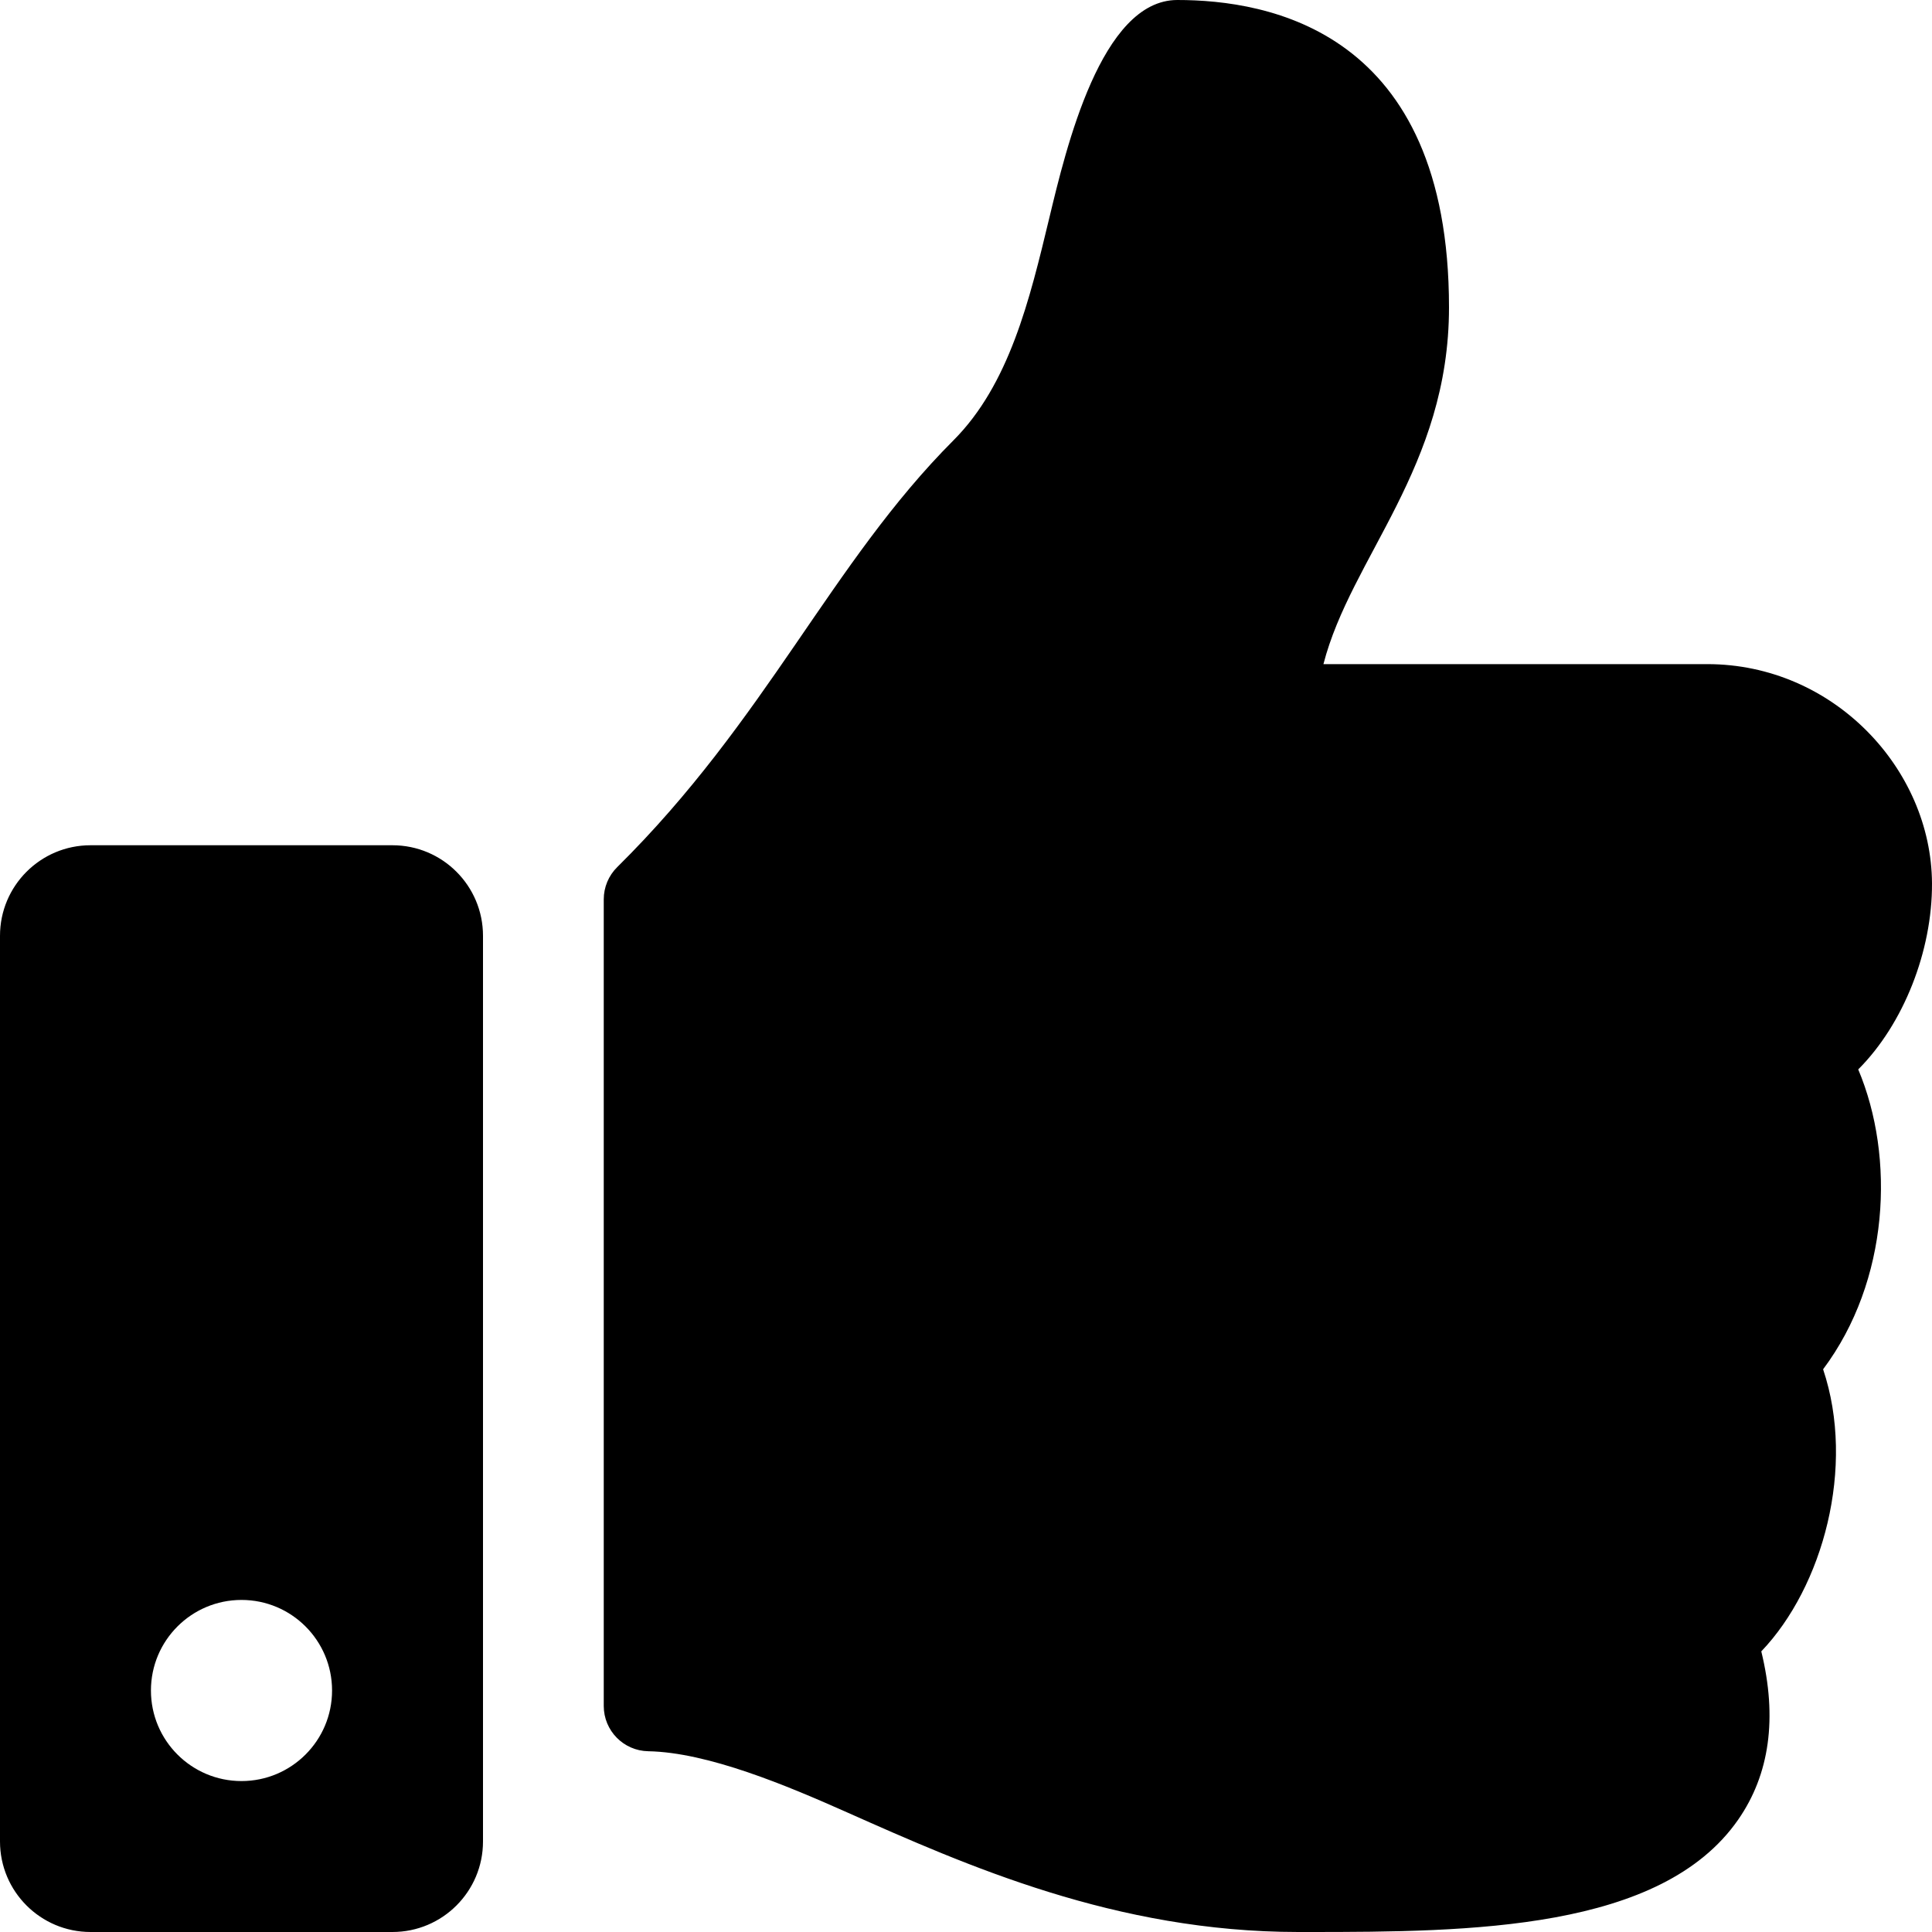
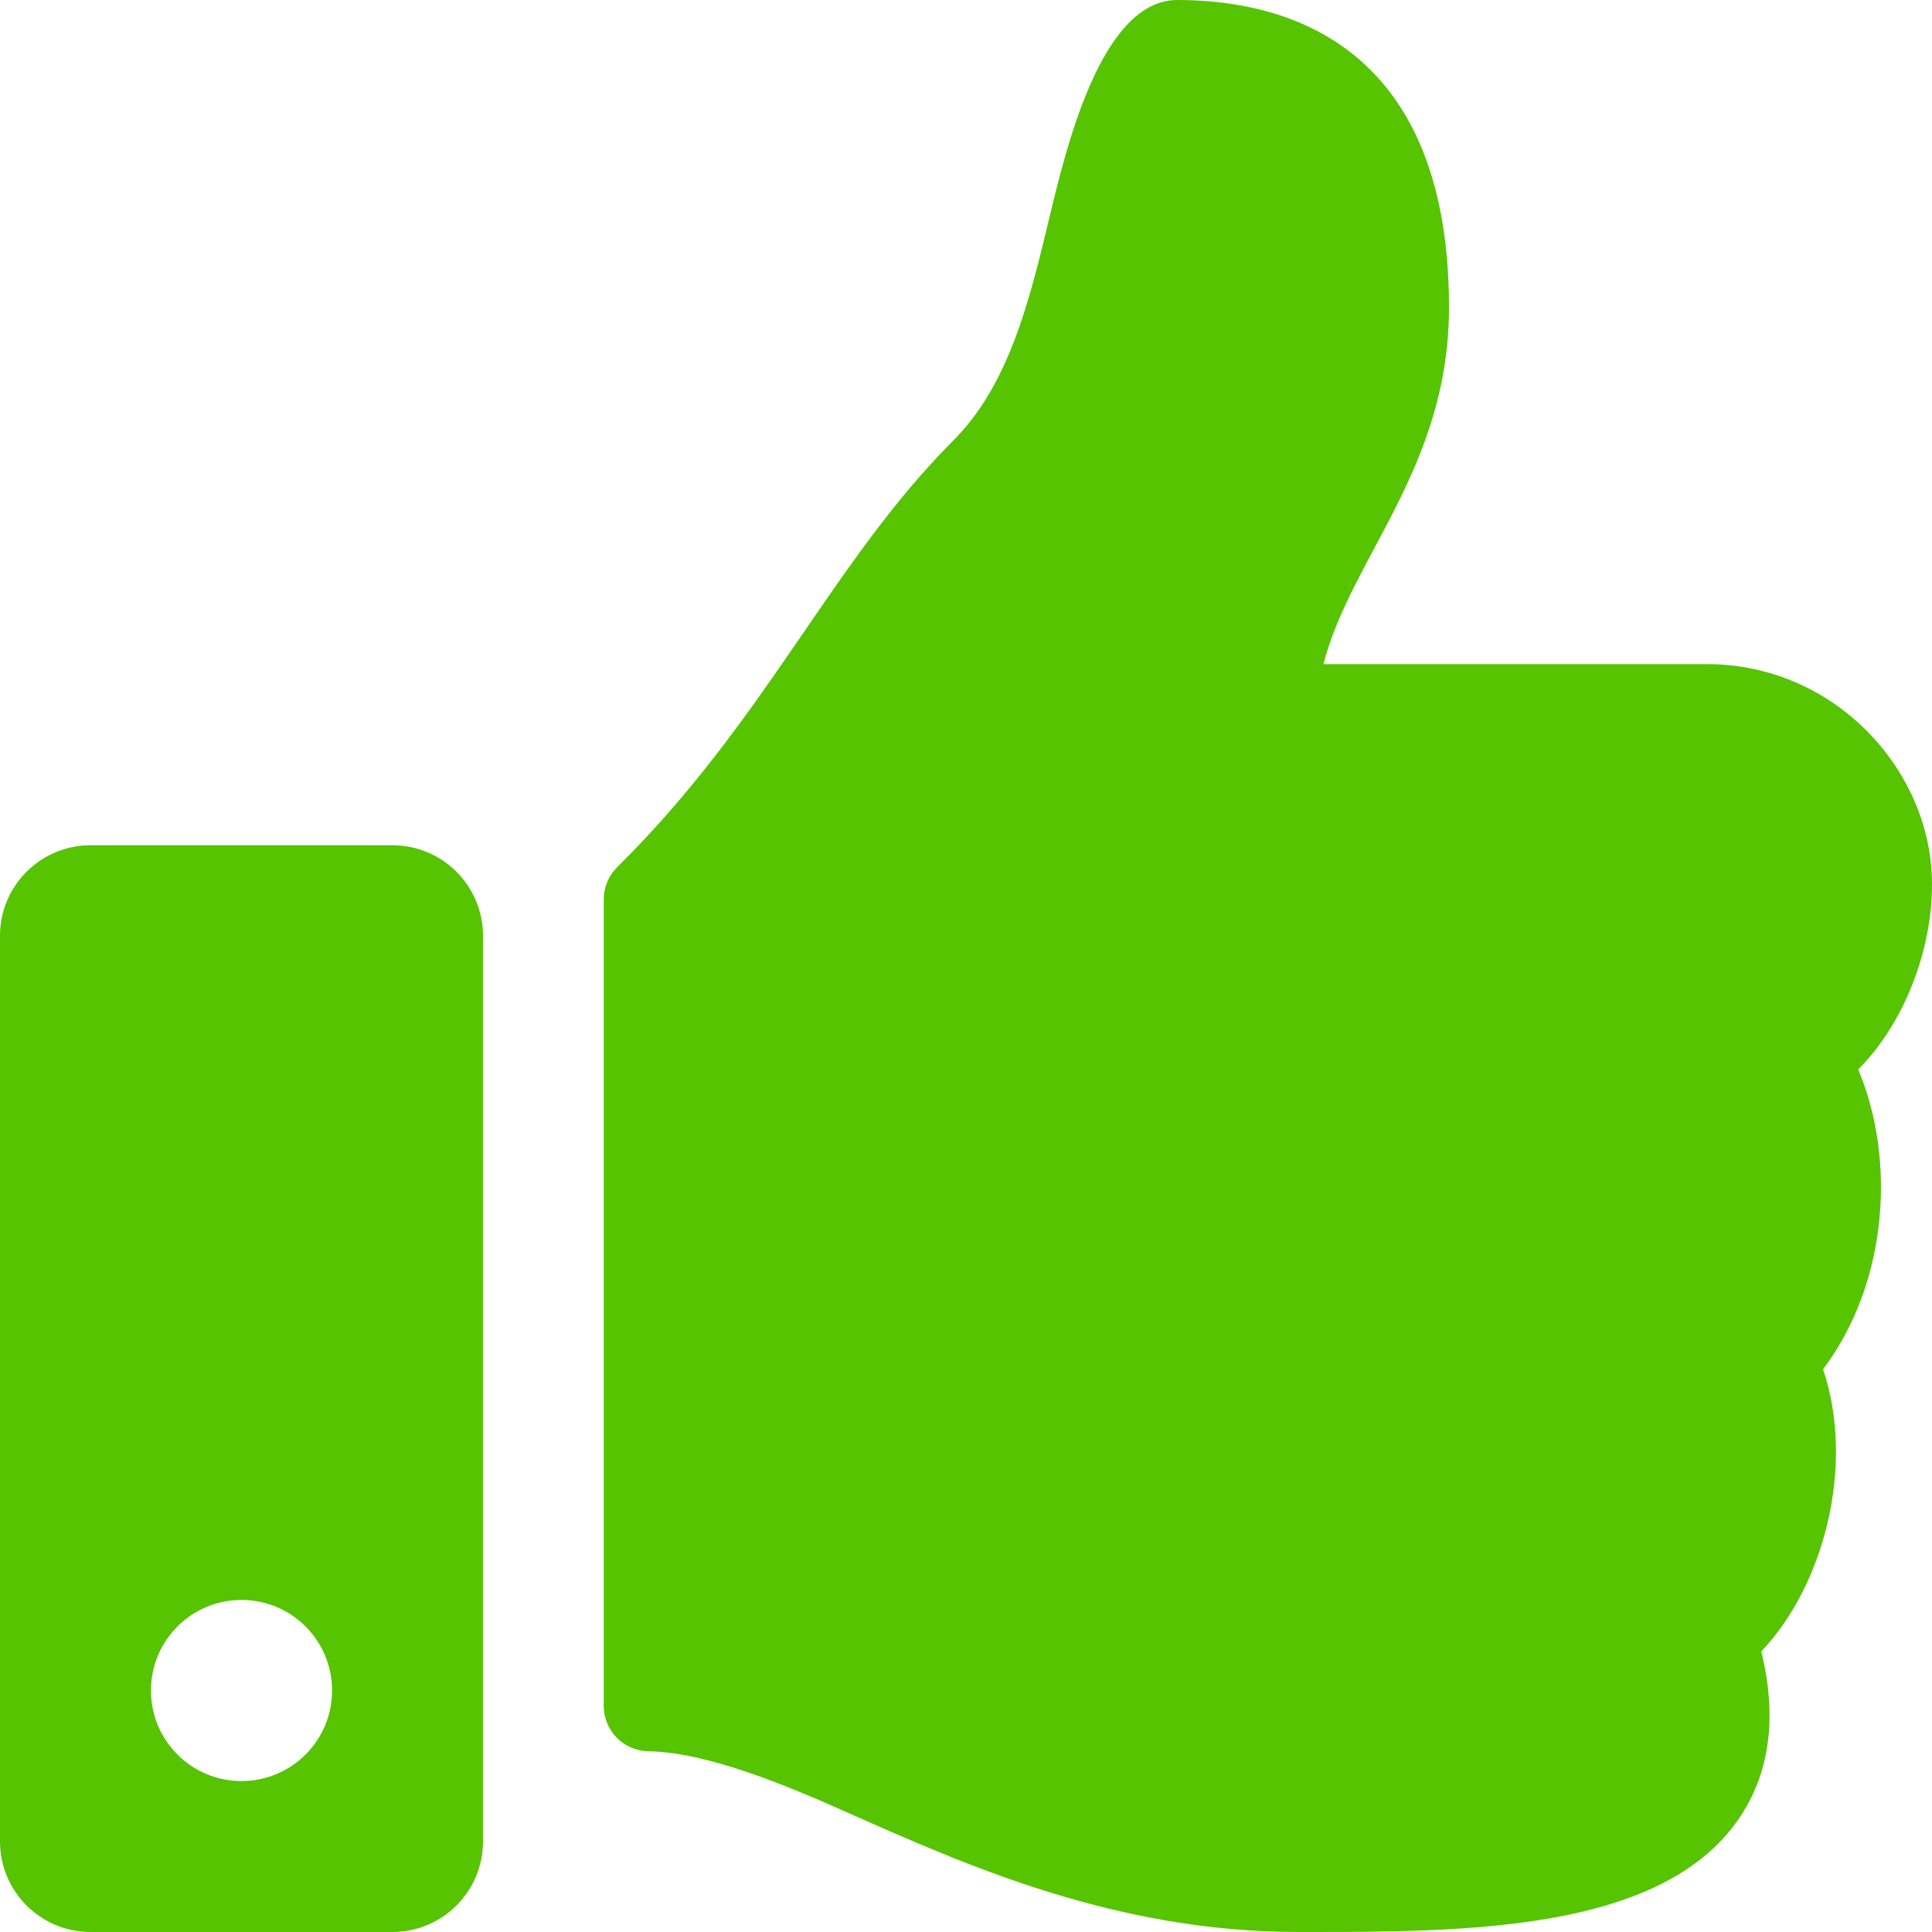
<svg xmlns="http://www.w3.org/2000/svg" aria-hidden="true" focusable="false" data-prefix="fas" data-icon="thumbs-up" class="svg-inline--fa fa-thumbs-up fa-w-16" role="img" viewBox="0 0 512 512">
-   <path fill="currentColor" d="M104 224H24c-13.255 0-24 10.745-24 24v240c0 13.255 10.745 24 24 24h80c13.255 0 24-10.745 24-24V248c0-13.255-10.745-24-24-24zM64 472c-13.255 0-24-10.745-24-24s10.745-24 24-24 24 10.745 24 24-10.745 24-24 24zM384 81.452c0 42.416-25.97 66.208-33.277 94.548h101.723c33.397 0 59.397 27.746 59.553 58.098.084 17.938-7.546 37.249-19.439 49.197l-.11.11c9.836 23.337 8.237 56.037-9.308 79.469 8.681 25.895-.069 57.704-16.382 74.757 4.298 17.598 2.244 32.575-6.148 44.632C440.202 511.587 389.616 512 346.839 512l-2.845-.001c-48.287-.017-87.806-17.598-119.56-31.725-15.957-7.099-36.821-15.887-52.651-16.178-6.54-.12-11.783-5.457-11.783-11.998v-213.77c0-3.2 1.282-6.271 3.558-8.521 39.614-39.144 56.648-80.587 89.117-113.111 14.804-14.832 20.188-37.236 25.393-58.902C282.515 39.293 291.817 0 312 0c24 0 72 8 72 81.452z" />
+   <path fill="#56c401" d="M104 224H24c-13.255 0-24 10.745-24 24v240c0 13.255 10.745 24 24 24h80c13.255 0 24-10.745 24-24V248c0-13.255-10.745-24-24-24zM64 472c-13.255 0-24-10.745-24-24s10.745-24 24-24 24 10.745 24 24-10.745 24-24 24zM384 81.452c0 42.416-25.97 66.208-33.277 94.548h101.723c33.397 0 59.397 27.746 59.553 58.098.084 17.938-7.546 37.249-19.439 49.197l-.11.11c9.836 23.337 8.237 56.037-9.308 79.469 8.681 25.895-.069 57.704-16.382 74.757 4.298 17.598 2.244 32.575-6.148 44.632C440.202 511.587 389.616 512 346.839 512l-2.845-.001c-48.287-.017-87.806-17.598-119.56-31.725-15.957-7.099-36.821-15.887-52.651-16.178-6.54-.12-11.783-5.457-11.783-11.998v-213.77c0-3.2 1.282-6.271 3.558-8.521 39.614-39.144 56.648-80.587 89.117-113.111 14.804-14.832 20.188-37.236 25.393-58.902C282.515 39.293 291.817 0 312 0c24 0 72 8 72 81.452z" />
</svg>
